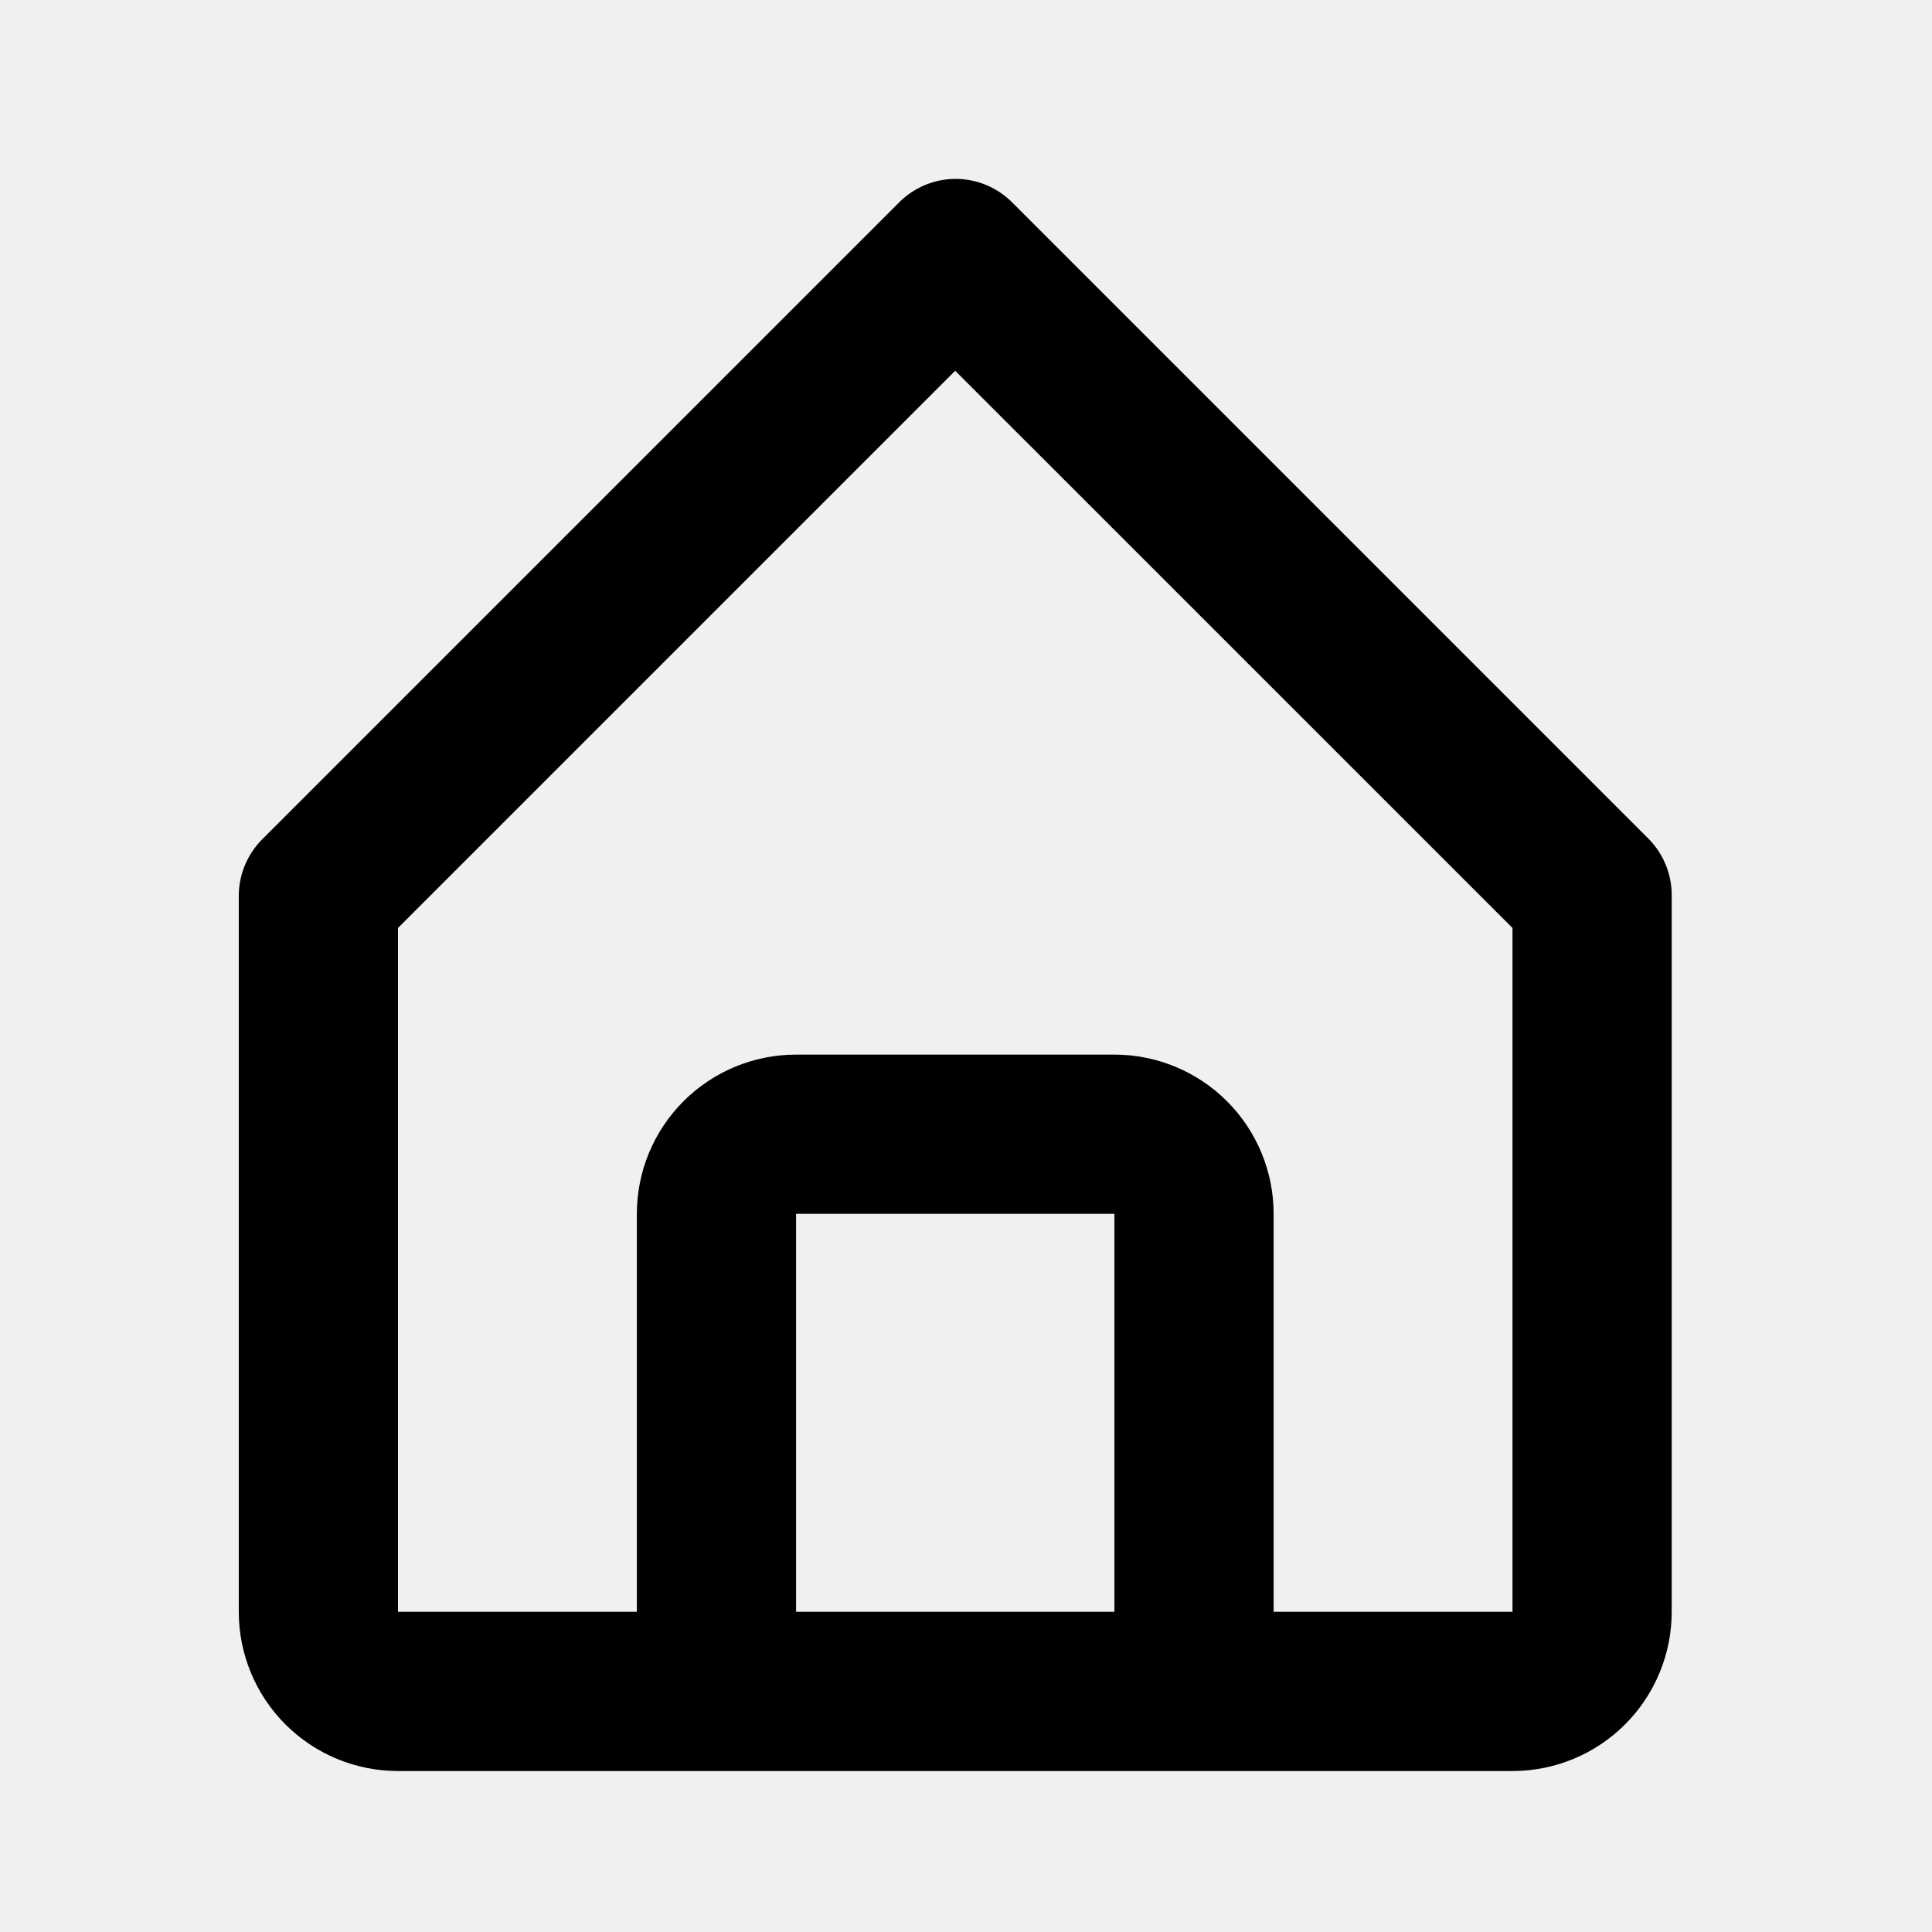
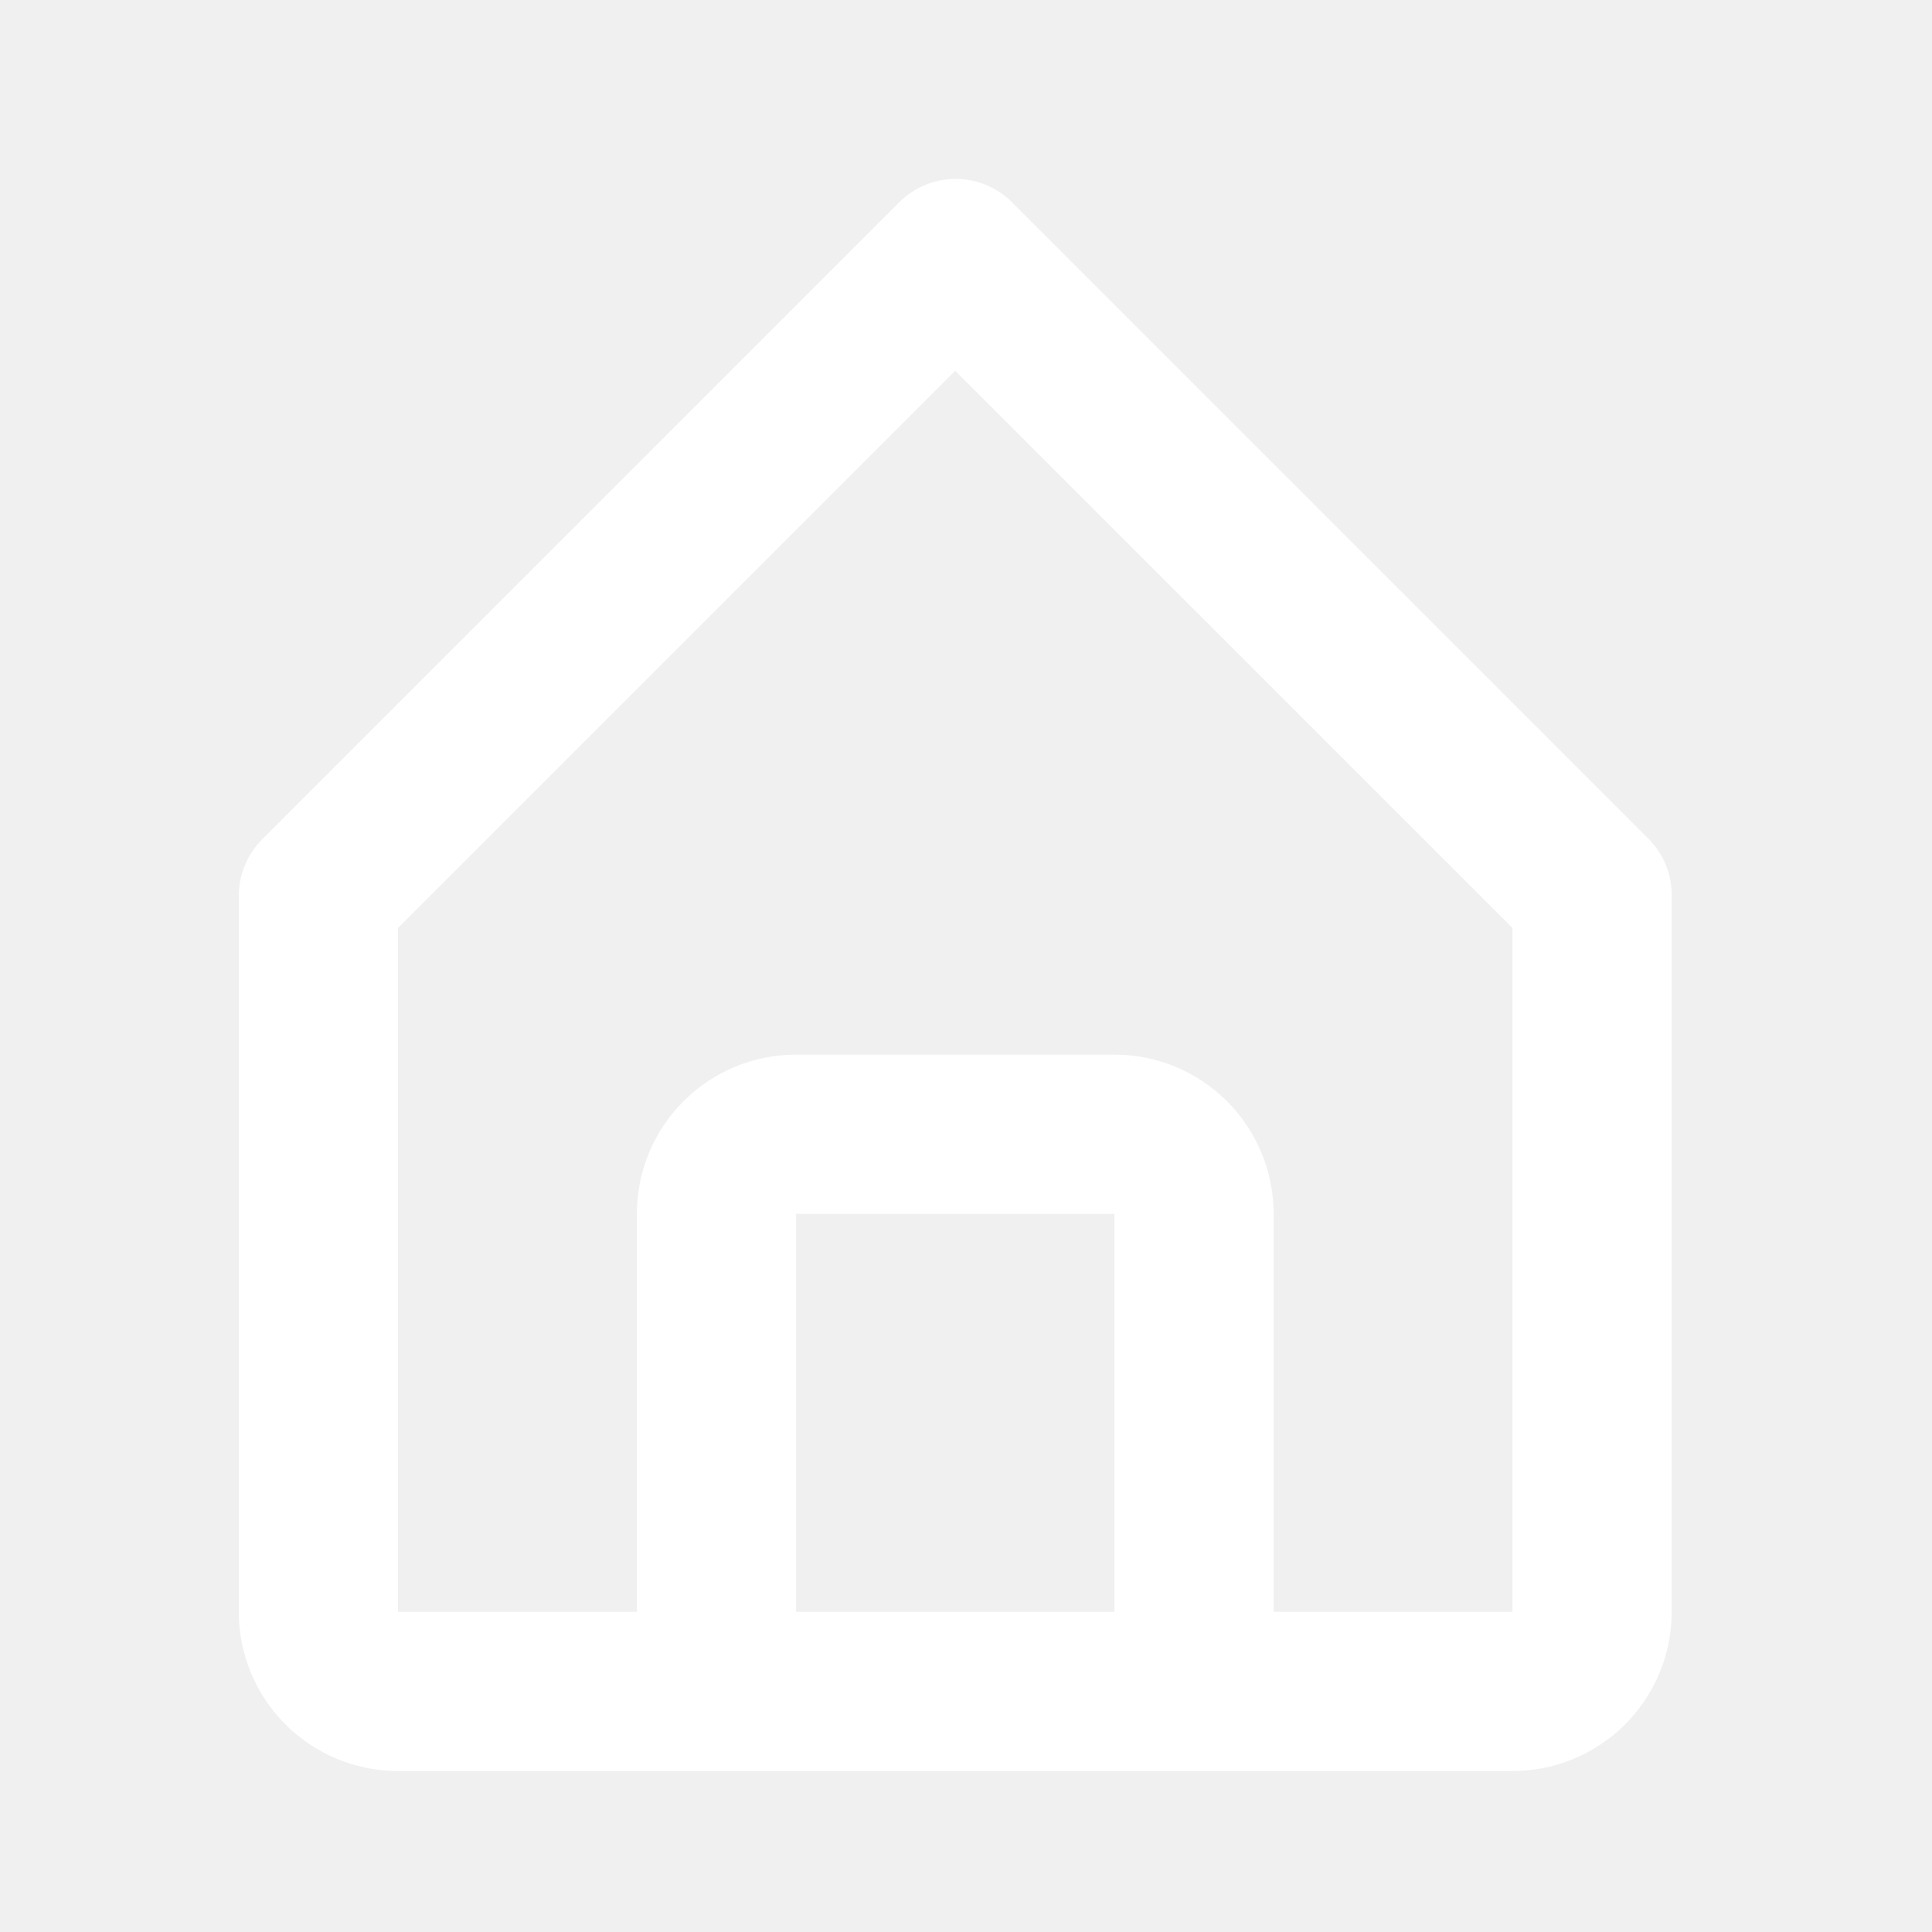
- <svg xmlns="http://www.w3.org/2000/svg" width="22" height="22" viewBox="0 0 22 22" fill="black">
-   <path d="M4.532 20.167H17.223C17.704 20.167 18.165 19.976 18.505 19.636C18.845 19.296 19.036 18.835 19.036 18.354V10.196C19.036 10.076 19.014 9.958 18.968 9.848C18.923 9.737 18.857 9.637 18.773 9.552L11.521 2.3C11.351 2.132 11.121 2.037 10.882 2.037C10.643 2.037 10.413 2.132 10.243 2.3L2.991 9.552C2.906 9.636 2.838 9.736 2.791 9.847C2.744 9.957 2.72 10.076 2.719 10.196V18.354C2.719 18.835 2.91 19.296 3.25 19.636C3.59 19.976 4.051 20.167 4.532 20.167ZM9.065 18.354V13.822H12.69V18.354H9.065ZM4.532 10.567L10.877 4.222L17.223 10.567V18.354H14.503V13.822C14.503 13.341 14.312 12.88 13.972 12.54C13.632 12.2 13.171 12.009 12.69 12.009H9.065C8.584 12.009 8.123 12.2 7.783 12.54C7.443 12.88 7.252 13.341 7.252 13.822V18.354H4.532V10.567Z" fill="#000 " />
+ <svg xmlns="http://www.w3.org/2000/svg" width="22" height="22" viewBox="0 0 22 22" fill="white">
+   <path d="M4.532 20.167H17.223C17.704 20.167 18.165 19.976 18.505 19.636C18.845 19.296 19.036 18.835 19.036 18.354V10.196C19.036 10.076 19.014 9.958 18.968 9.848C18.923 9.737 18.857 9.637 18.773 9.552L11.521 2.3C11.351 2.132 11.121 2.037 10.882 2.037C10.643 2.037 10.413 2.132 10.243 2.3L2.991 9.552C2.906 9.636 2.838 9.736 2.791 9.847C2.744 9.957 2.72 10.076 2.719 10.196V18.354C2.719 18.835 2.91 19.296 3.25 19.636C3.59 19.976 4.051 20.167 4.532 20.167ZM9.065 18.354V13.822H12.69V18.354H9.065ZM4.532 10.567L10.877 4.222L17.223 10.567V18.354H14.503V13.822C14.503 13.341 14.312 12.88 13.972 12.54C13.632 12.2 13.171 12.009 12.69 12.009H9.065C8.584 12.009 8.123 12.2 7.783 12.54C7.443 12.88 7.252 13.341 7.252 13.822V18.354H4.532V10.567Z" fill="#fff " />
</svg>
